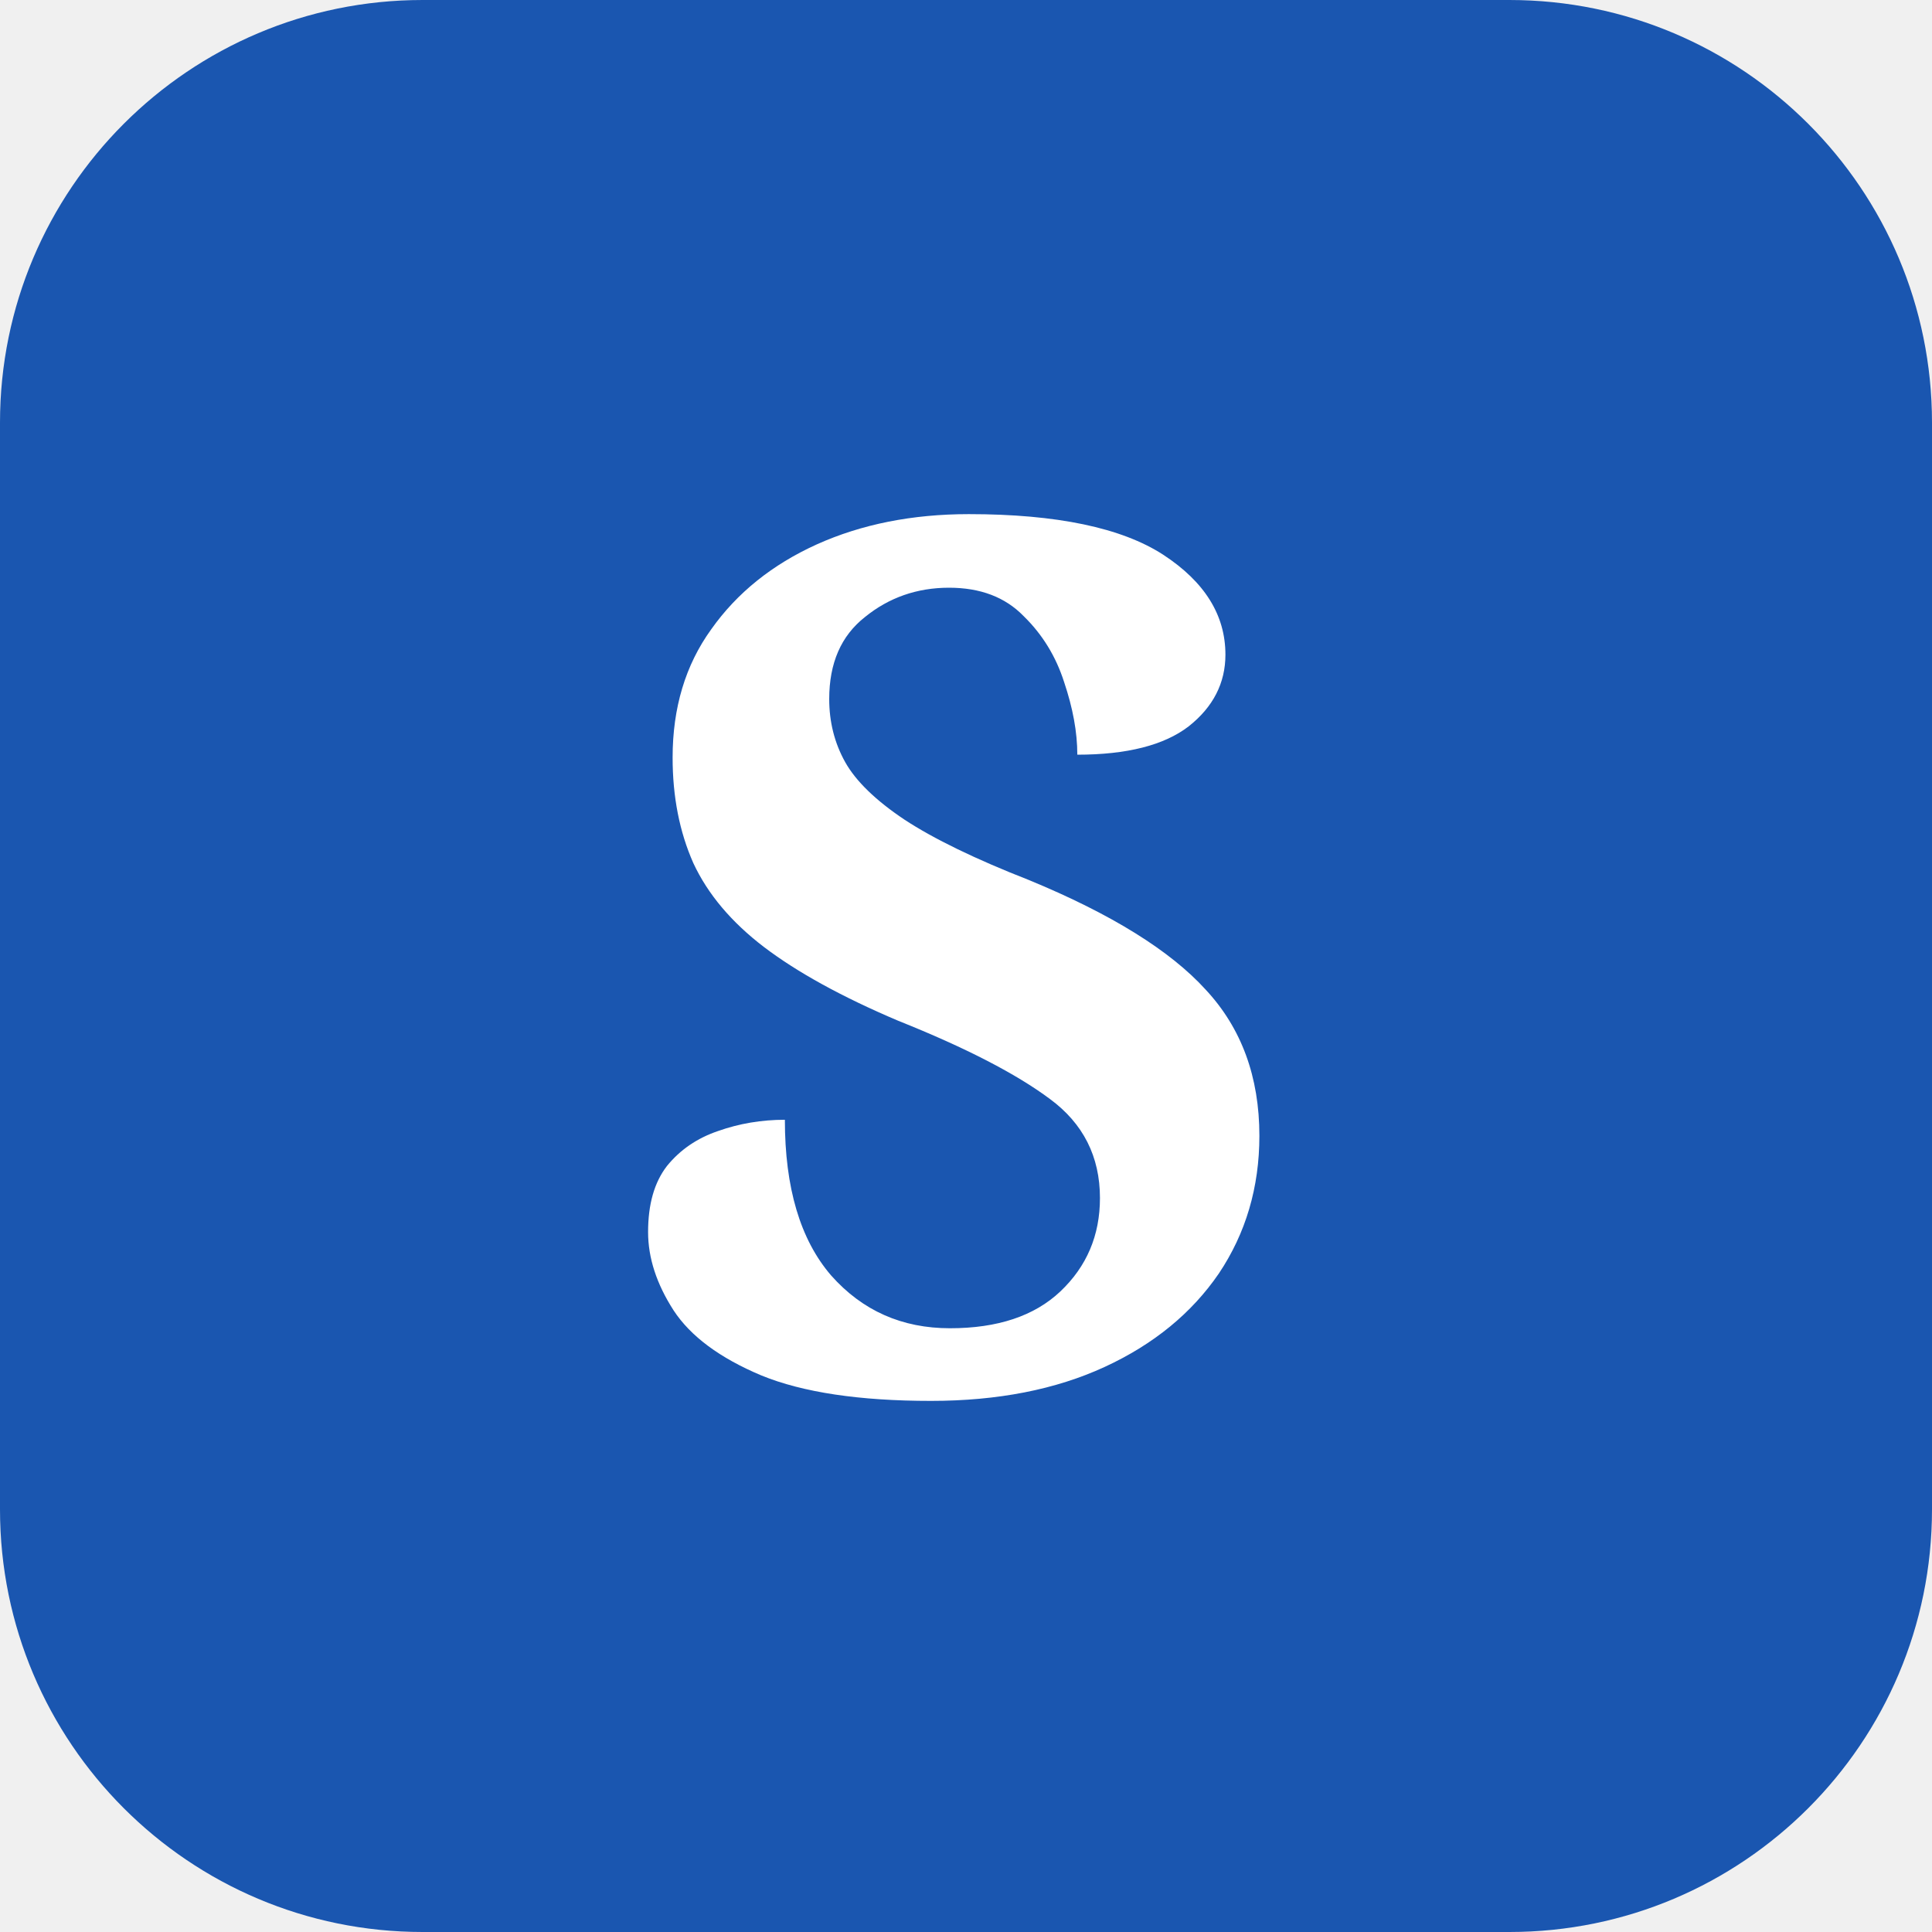
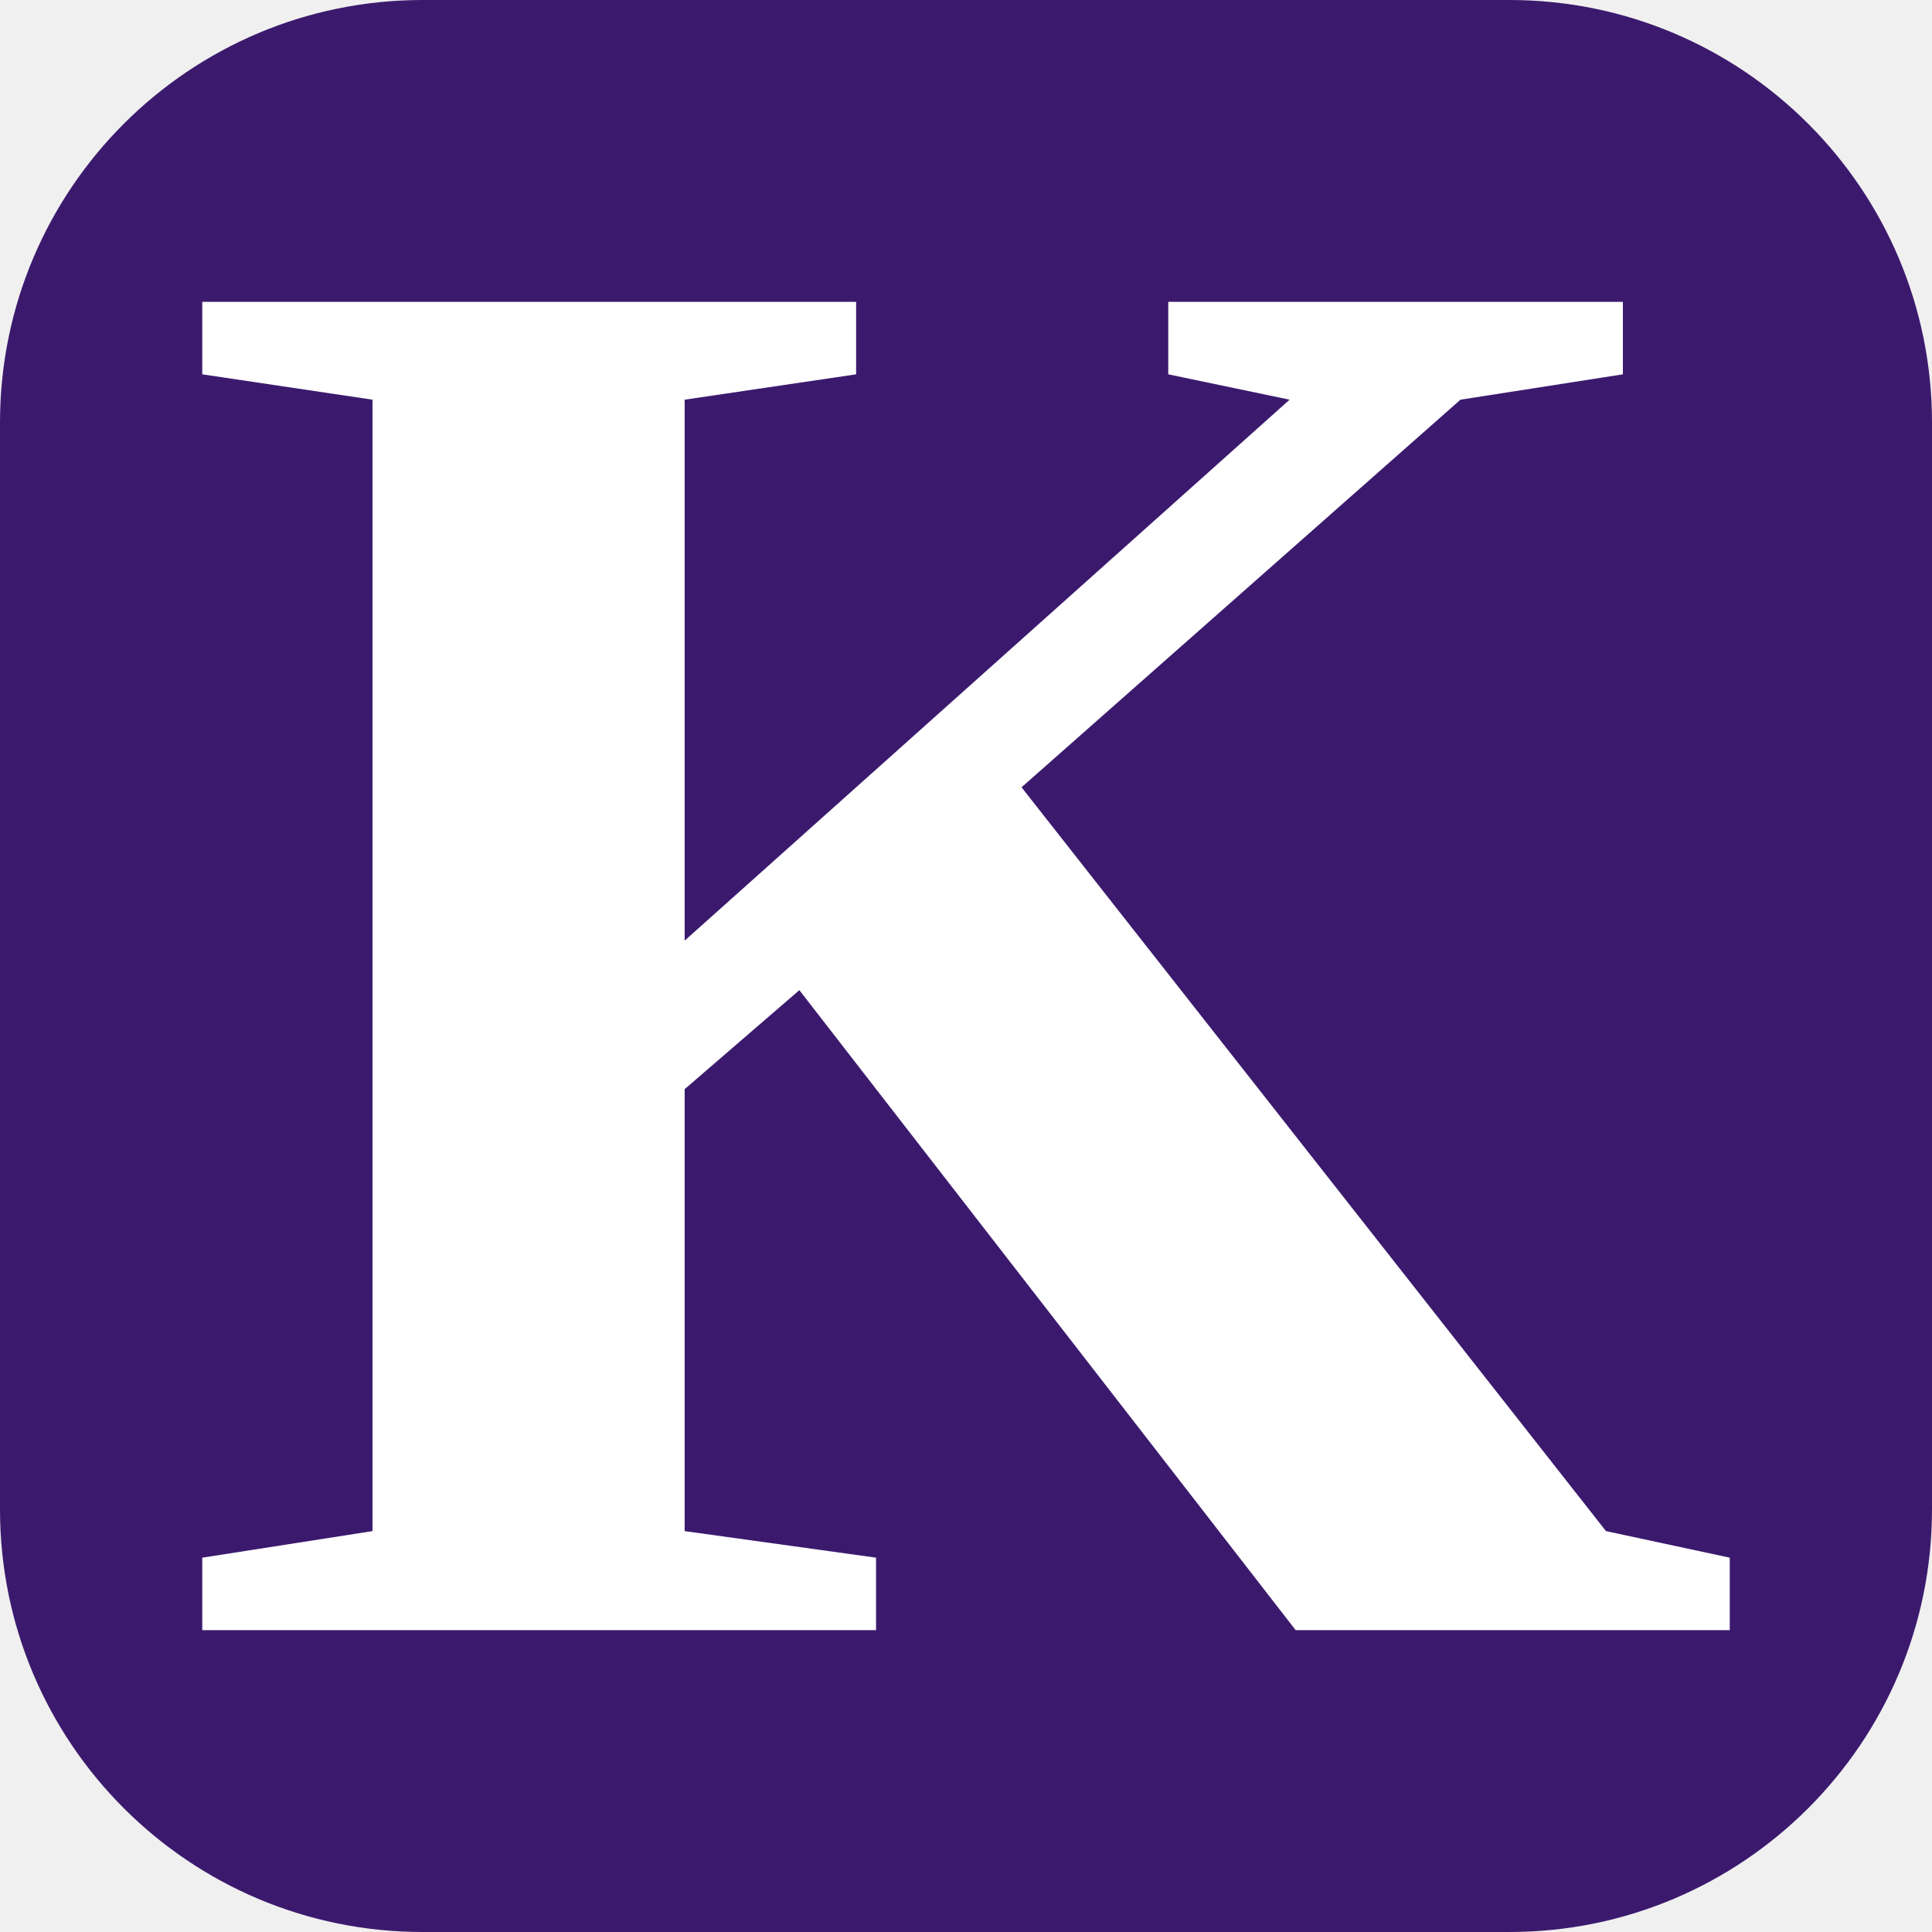
<svg xmlns="http://www.w3.org/2000/svg" viewBox="0 0 32 32">
-   <rect width="32" height="32" rx="7" fill="#1a56b0" />
-   <text x="16" y="23" font-size="20" font-weight="700" text-anchor="middle" font-family="Georgia, serif" fill="#ffffff">S</text>
+   <rect width="32" height="32" rx="7" fill="#3b1a6e" />
+   <path fill="#ffffff" d="M26.88 5V6.2L24.19 6.62L16.92 13.04L26.6 25.36L28.65 25.8V27H21.46L13.24 16.4L11.34 18.04V25.36L14.51 25.8V27H3.35V25.8L6.17 25.36V6.62L3.35 6.2V5H14.18V6.2L11.34 6.62V15.58L21.36 6.62L19.35 6.2V5Z" />
</svg>
